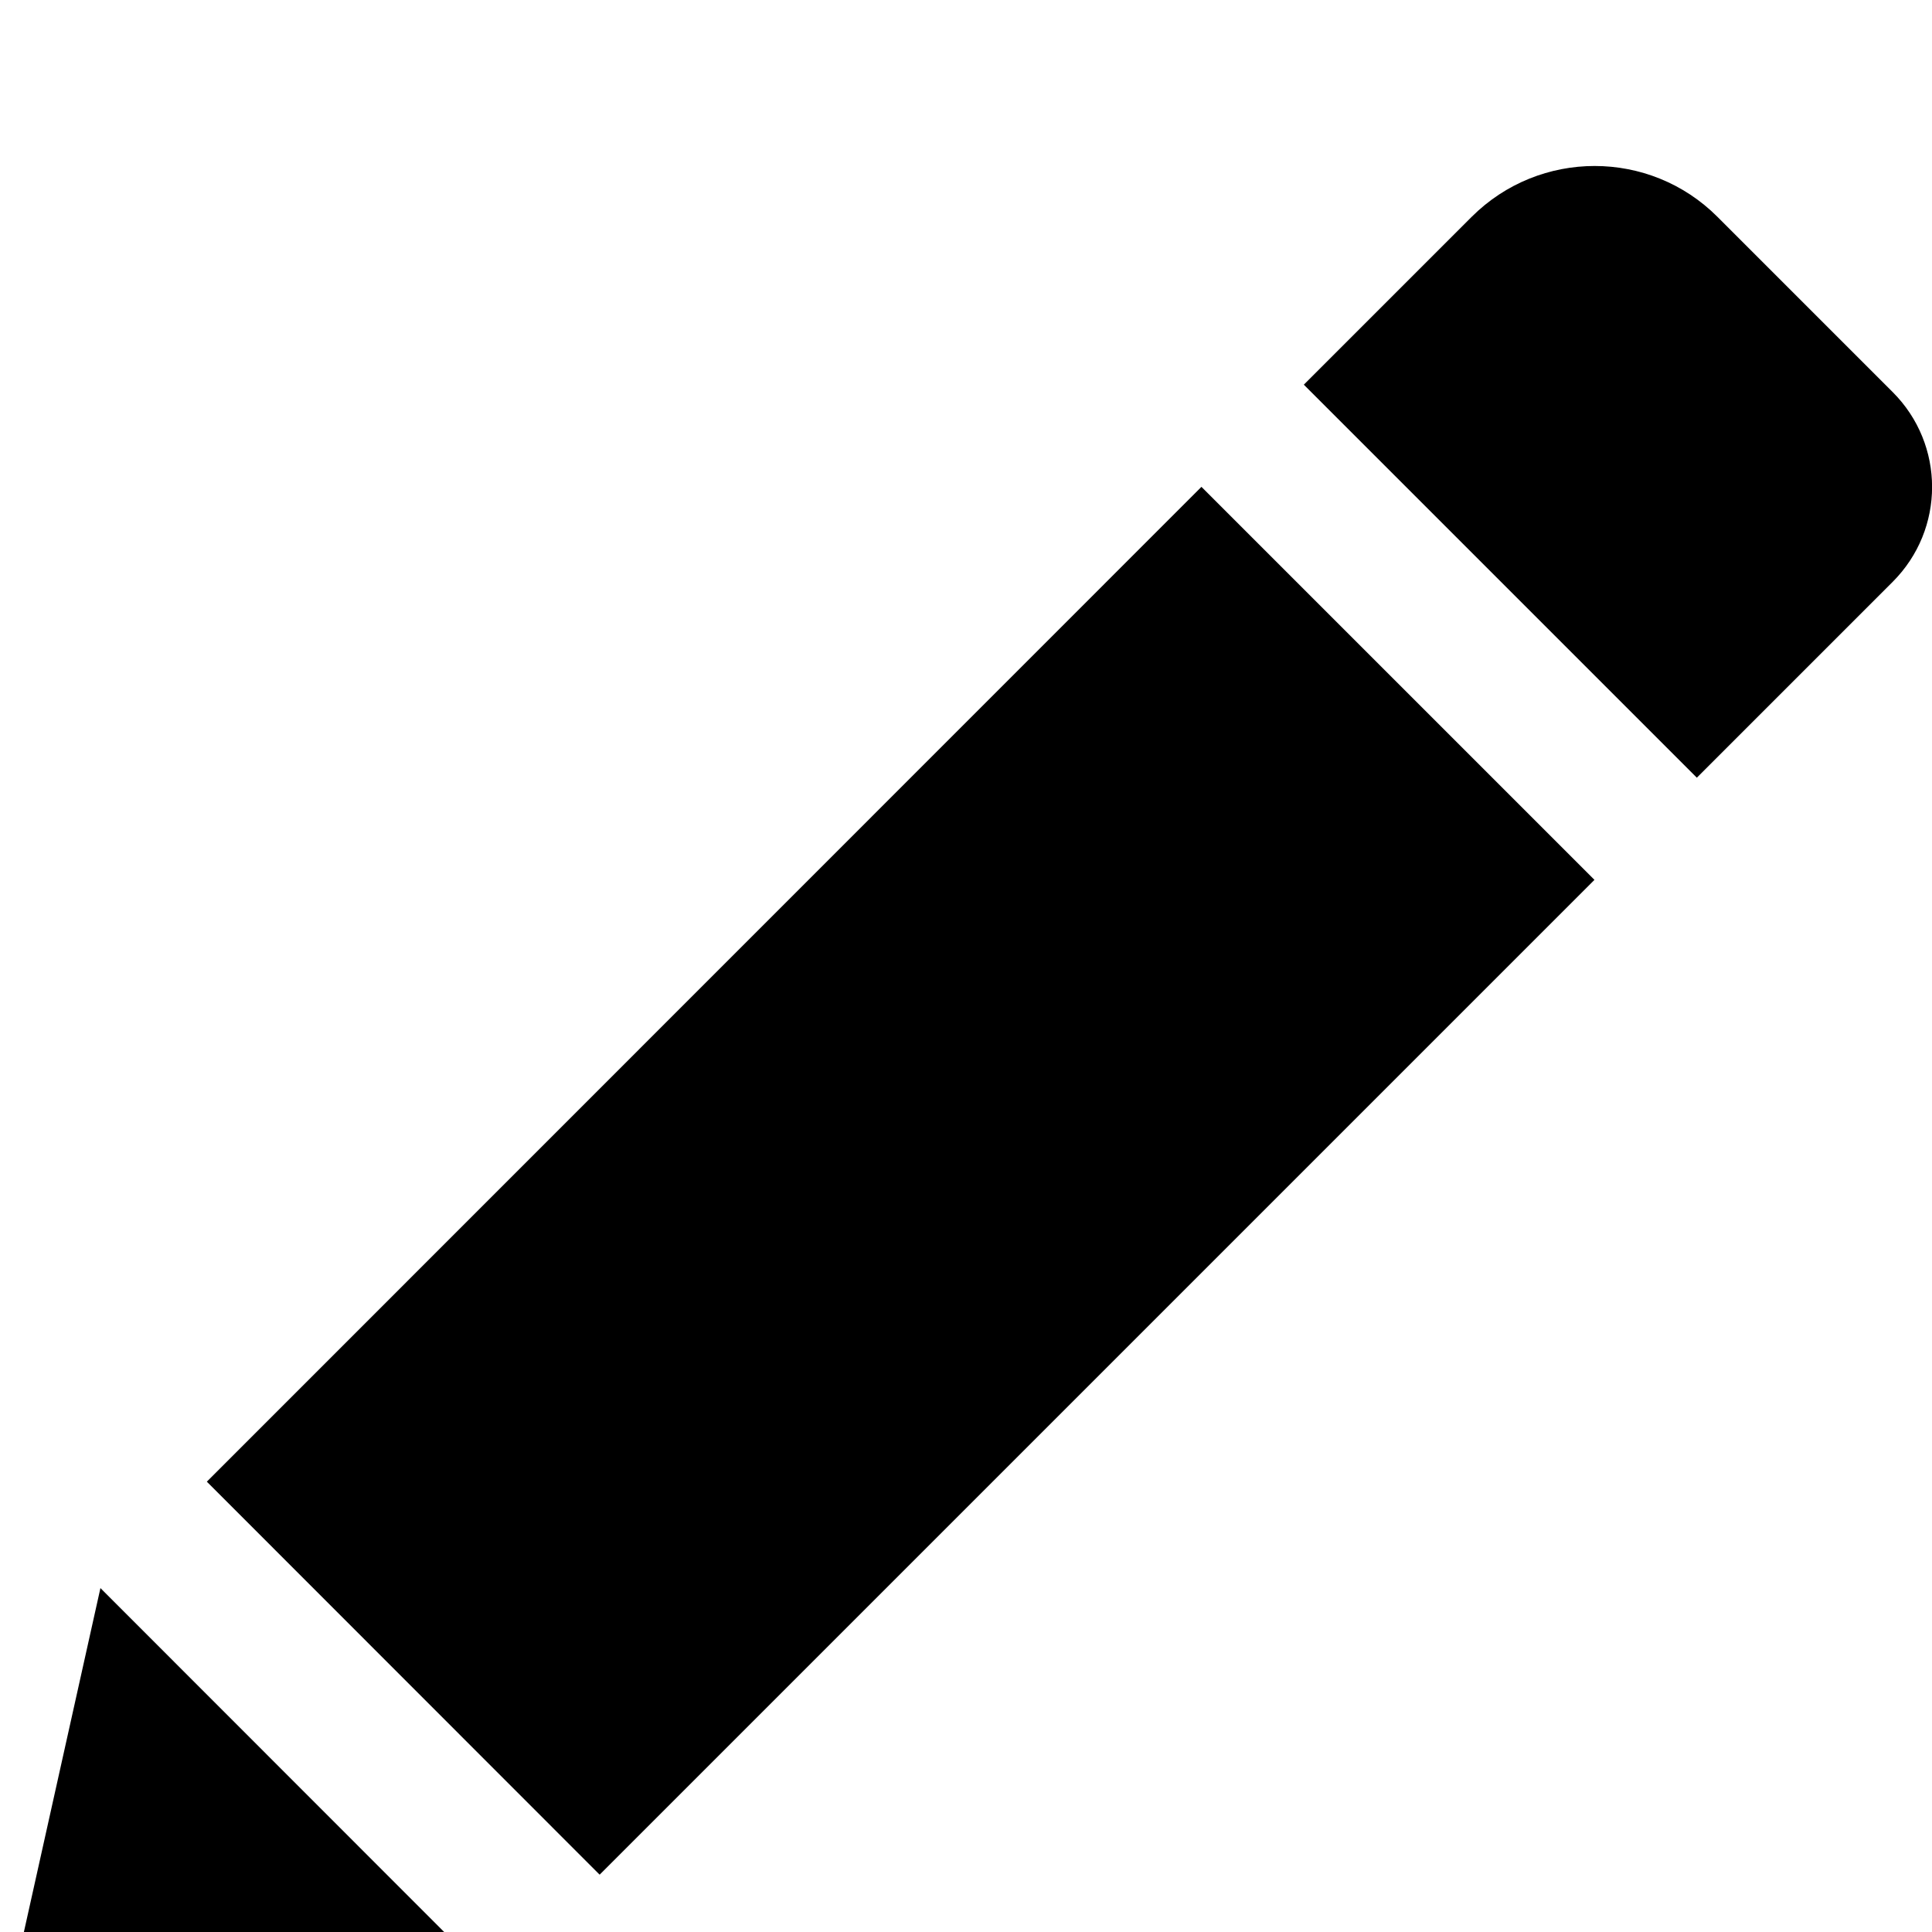
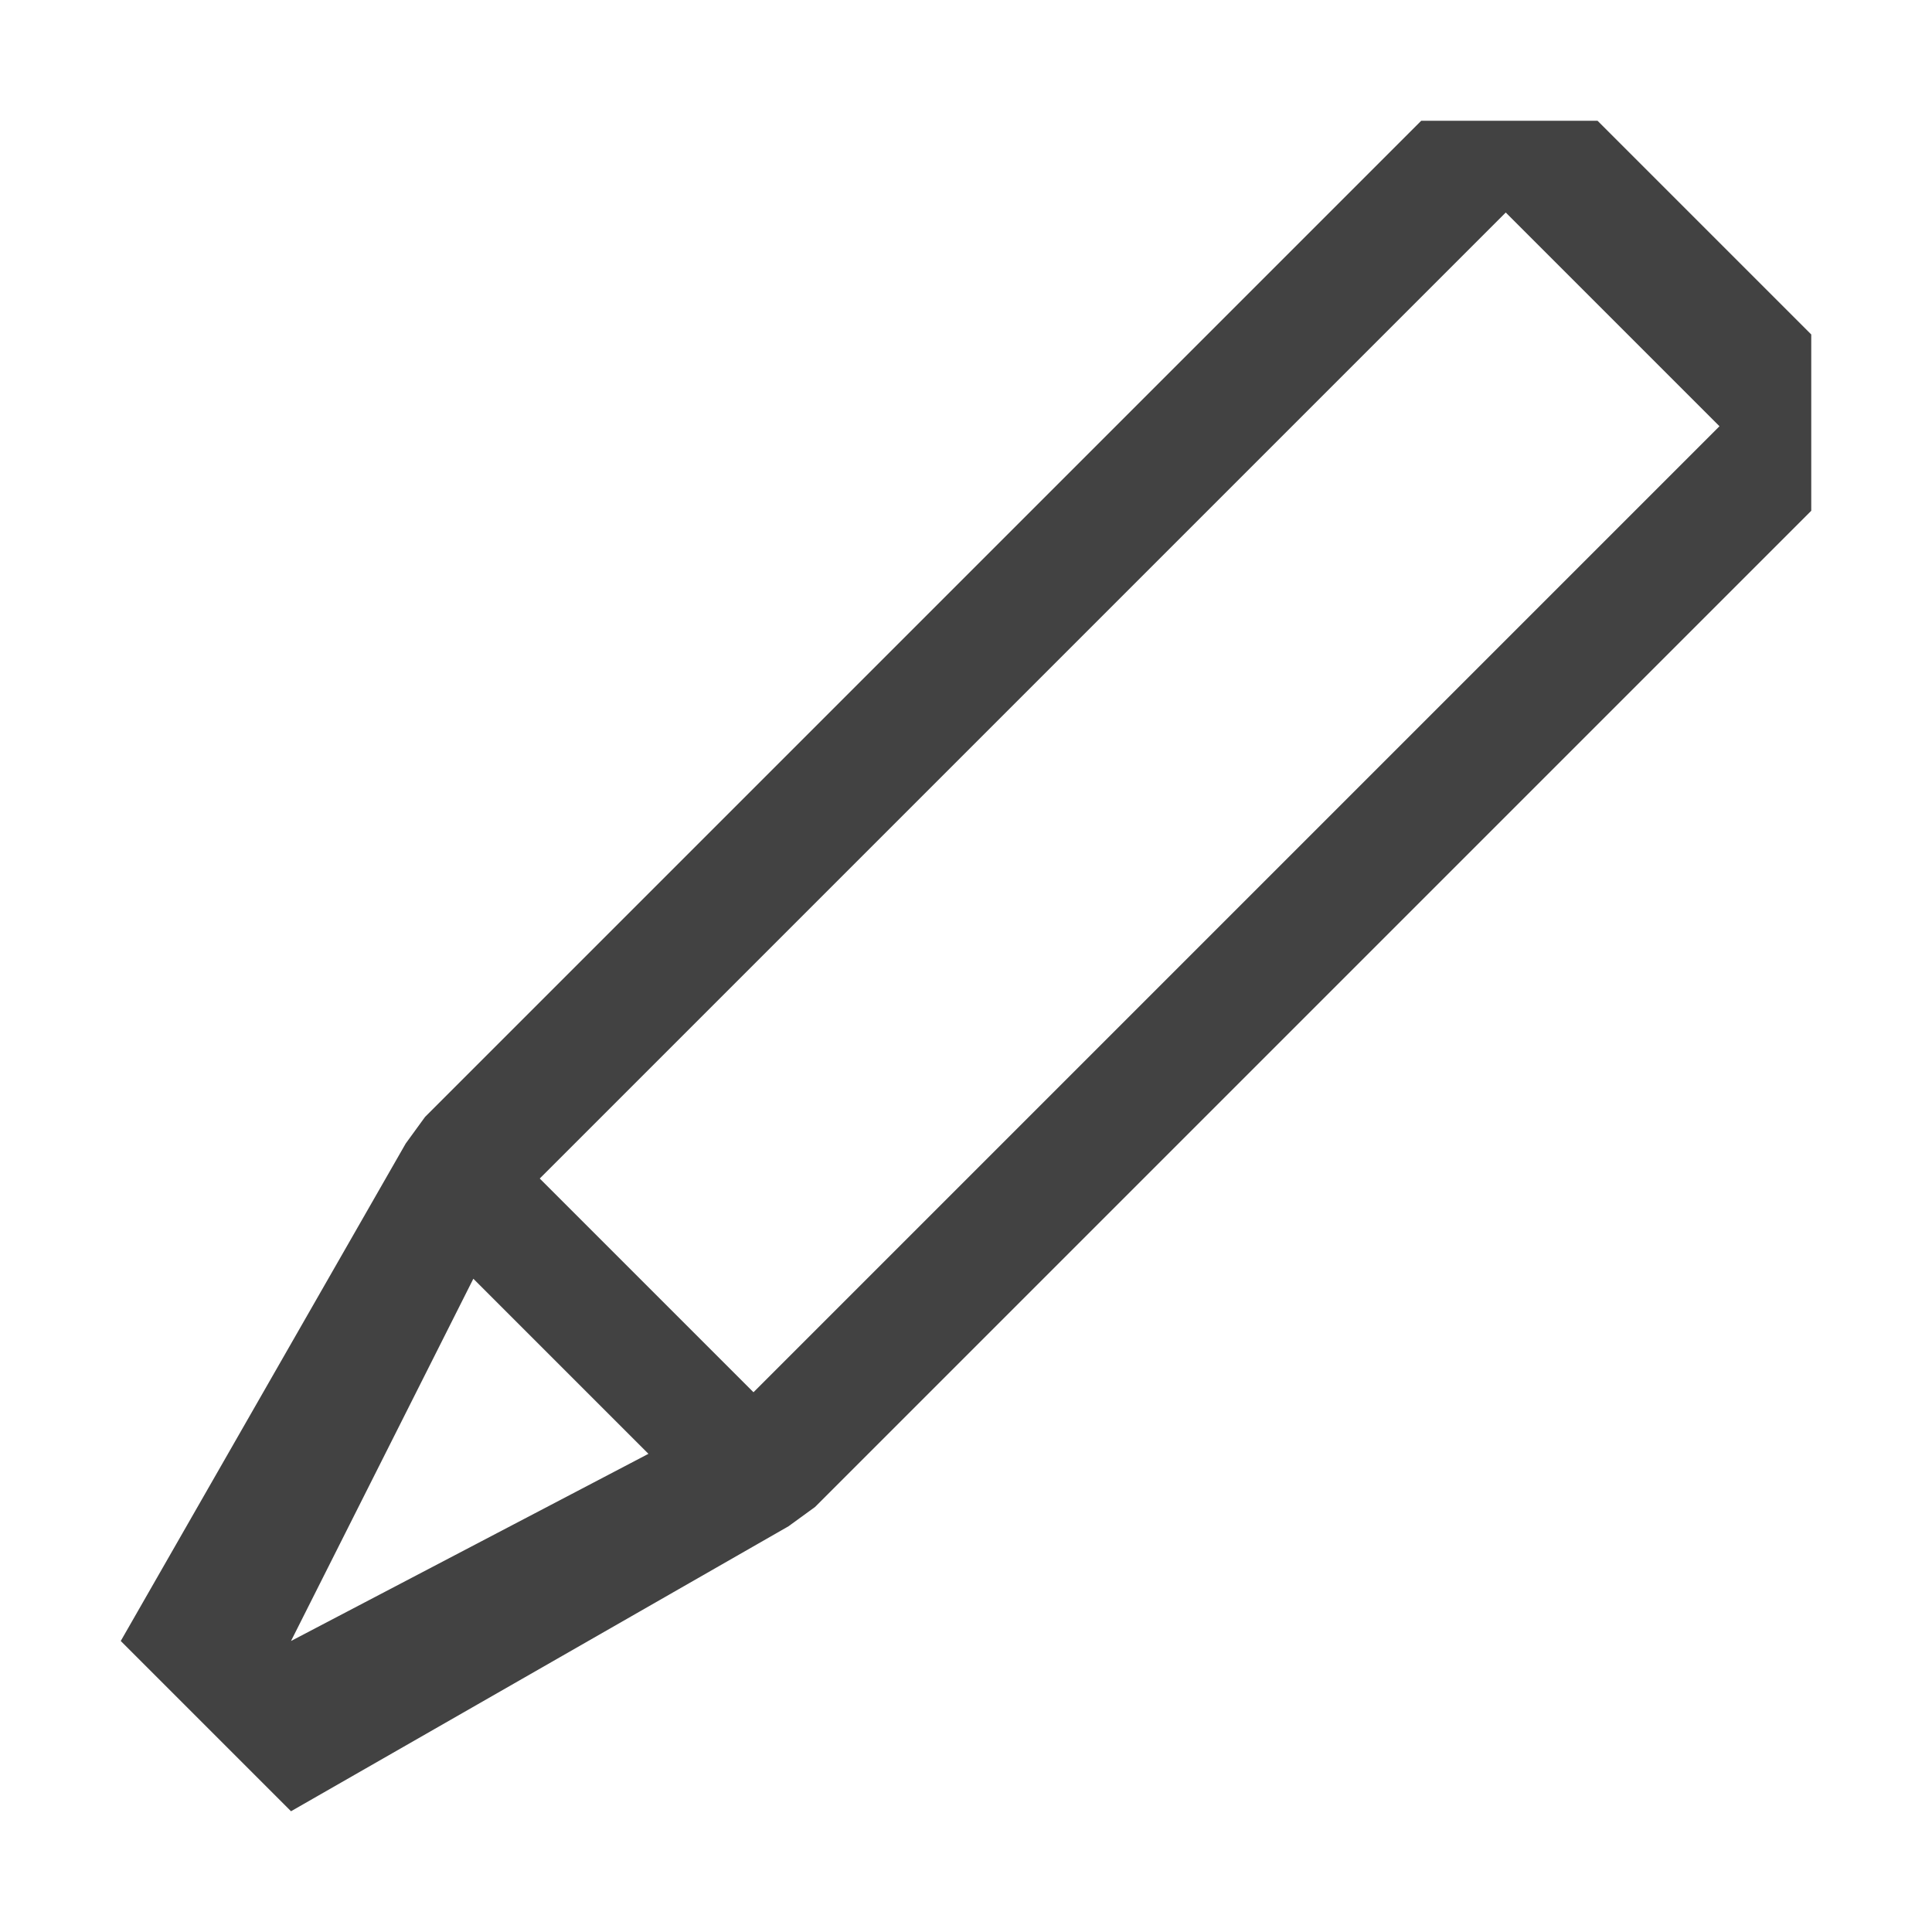
- <svg xmlns="http://www.w3.org/2000/svg" version="1.1" id="Capa_1" x="0px" y="0px" width="15" height="15" viewBox="0 0 15 15" xml:space="preserve">
-   <defs id="defs39" />
-   <g id="g4" transform="matrix(0.02836081,0,0,0.02836081,5.853309e-4,1.2522)">
-     <path d="M 328.883,89.125 436.473,196.714 164.133,469.054 56.604,361.465 Z M 518.113,63.177 470.132,15.196 c -18.543,-18.543 -48.653,-18.543 -67.259,0 l -45.961,45.961 107.59,107.59 53.611,-53.611 c 14.382,-14.383 14.382,-37.577 0,-51.959 z M 0.3,512.69 c -1.958,8.812 5.998,16.708 14.811,14.565 L 135.002,498.186 27.473,390.597 Z" id="path2" />
-   </g>
-   <g id="g6">
- </g>
-   <g id="g8">
- </g>
-   <g id="g10">
- </g>
-   <g id="g12">
- </g>
-   <g id="g14">
- </g>
-   <g id="g16">
- </g>
-   <g id="g18">
- </g>
-   <g id="g20">
- </g>
-   <g id="g22">
- </g>
-   <g id="g24">
- </g>
-   <g id="g26">
- </g>
-   <g id="g28">
- </g>
-   <g id="g30">
- </g>
-   <g id="g32">
- </g>
-   <g id="g34">
- </g>
+ <svg xmlns="http://www.w3.org/2000/svg" width="16" height="16" viewBox="0 0 16 16" fill="none">
+   <path d="M13.23 1H11.77L3.52 9.25L3.36 9.47L1 13.59L2.41 15L6.53 12.64L6.75 12.48L15 4.23V2.77L13.23 1ZM2.41 13.59L3.92 10.59L5.37 12.04L2.41 13.59ZM6.24 11.53L4.47 9.76L12.47 1.76L14.24 3.53L6.24 11.53Z" fill="#424242" />
</svg>
